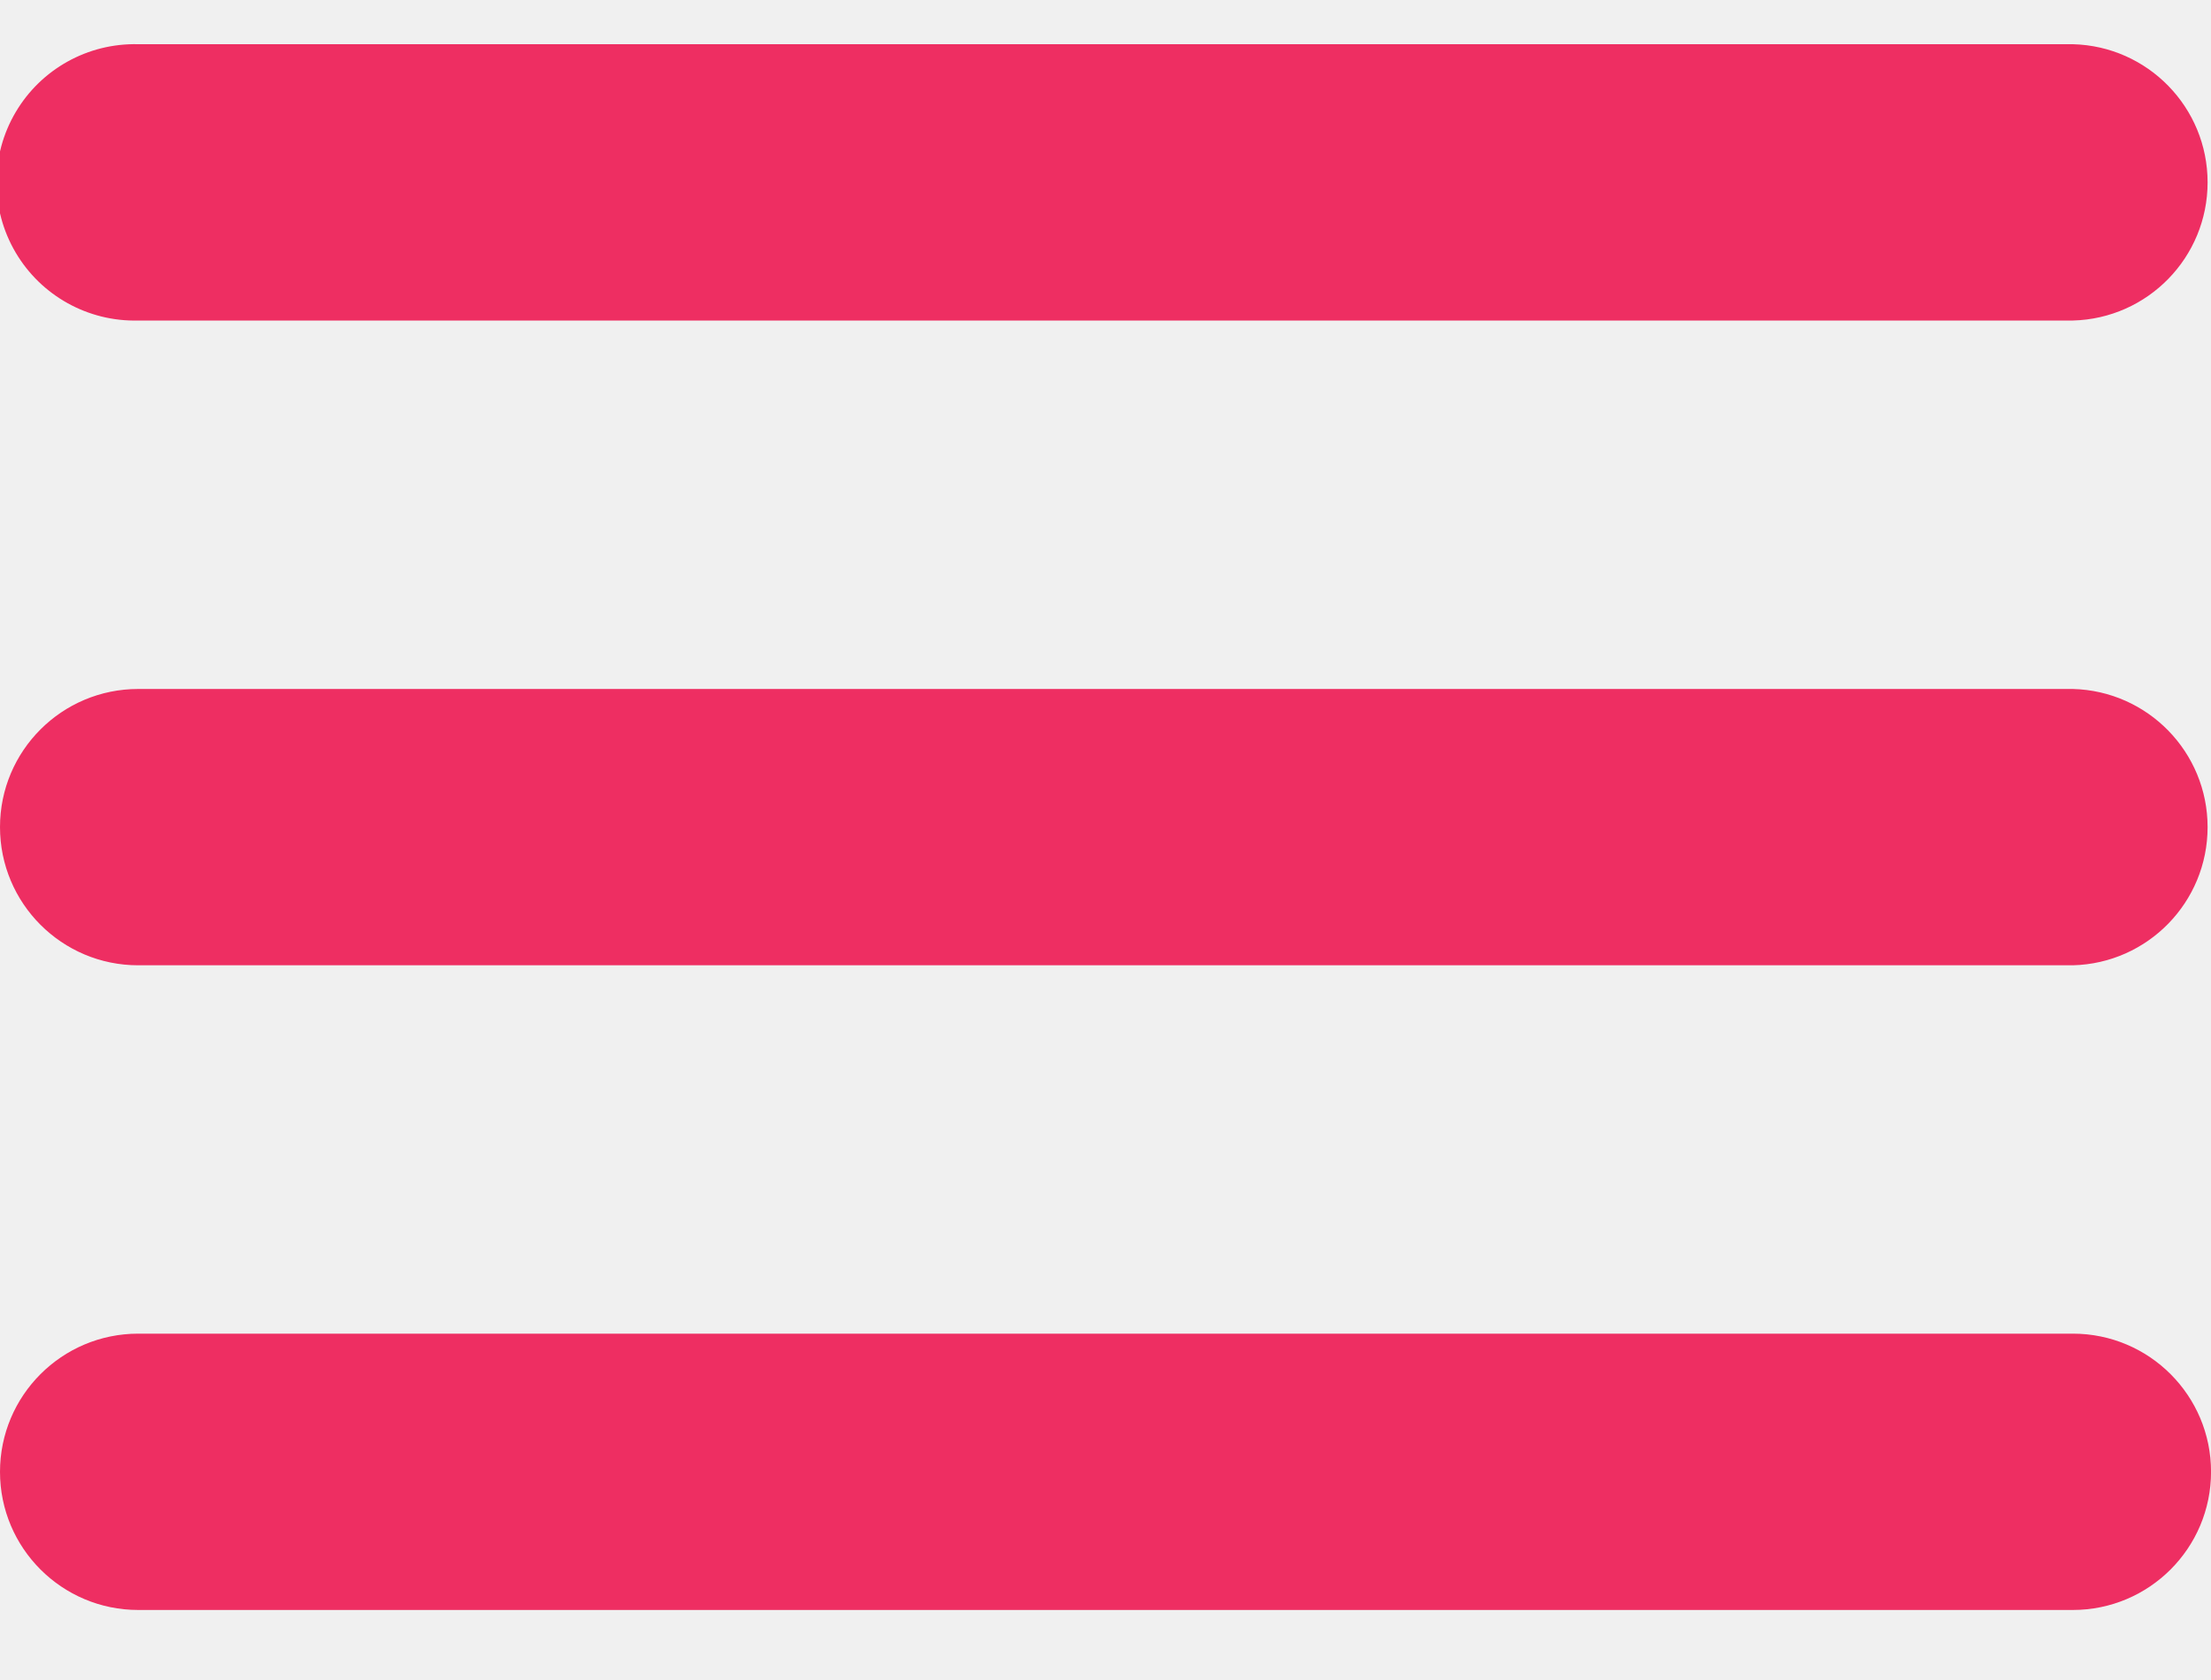
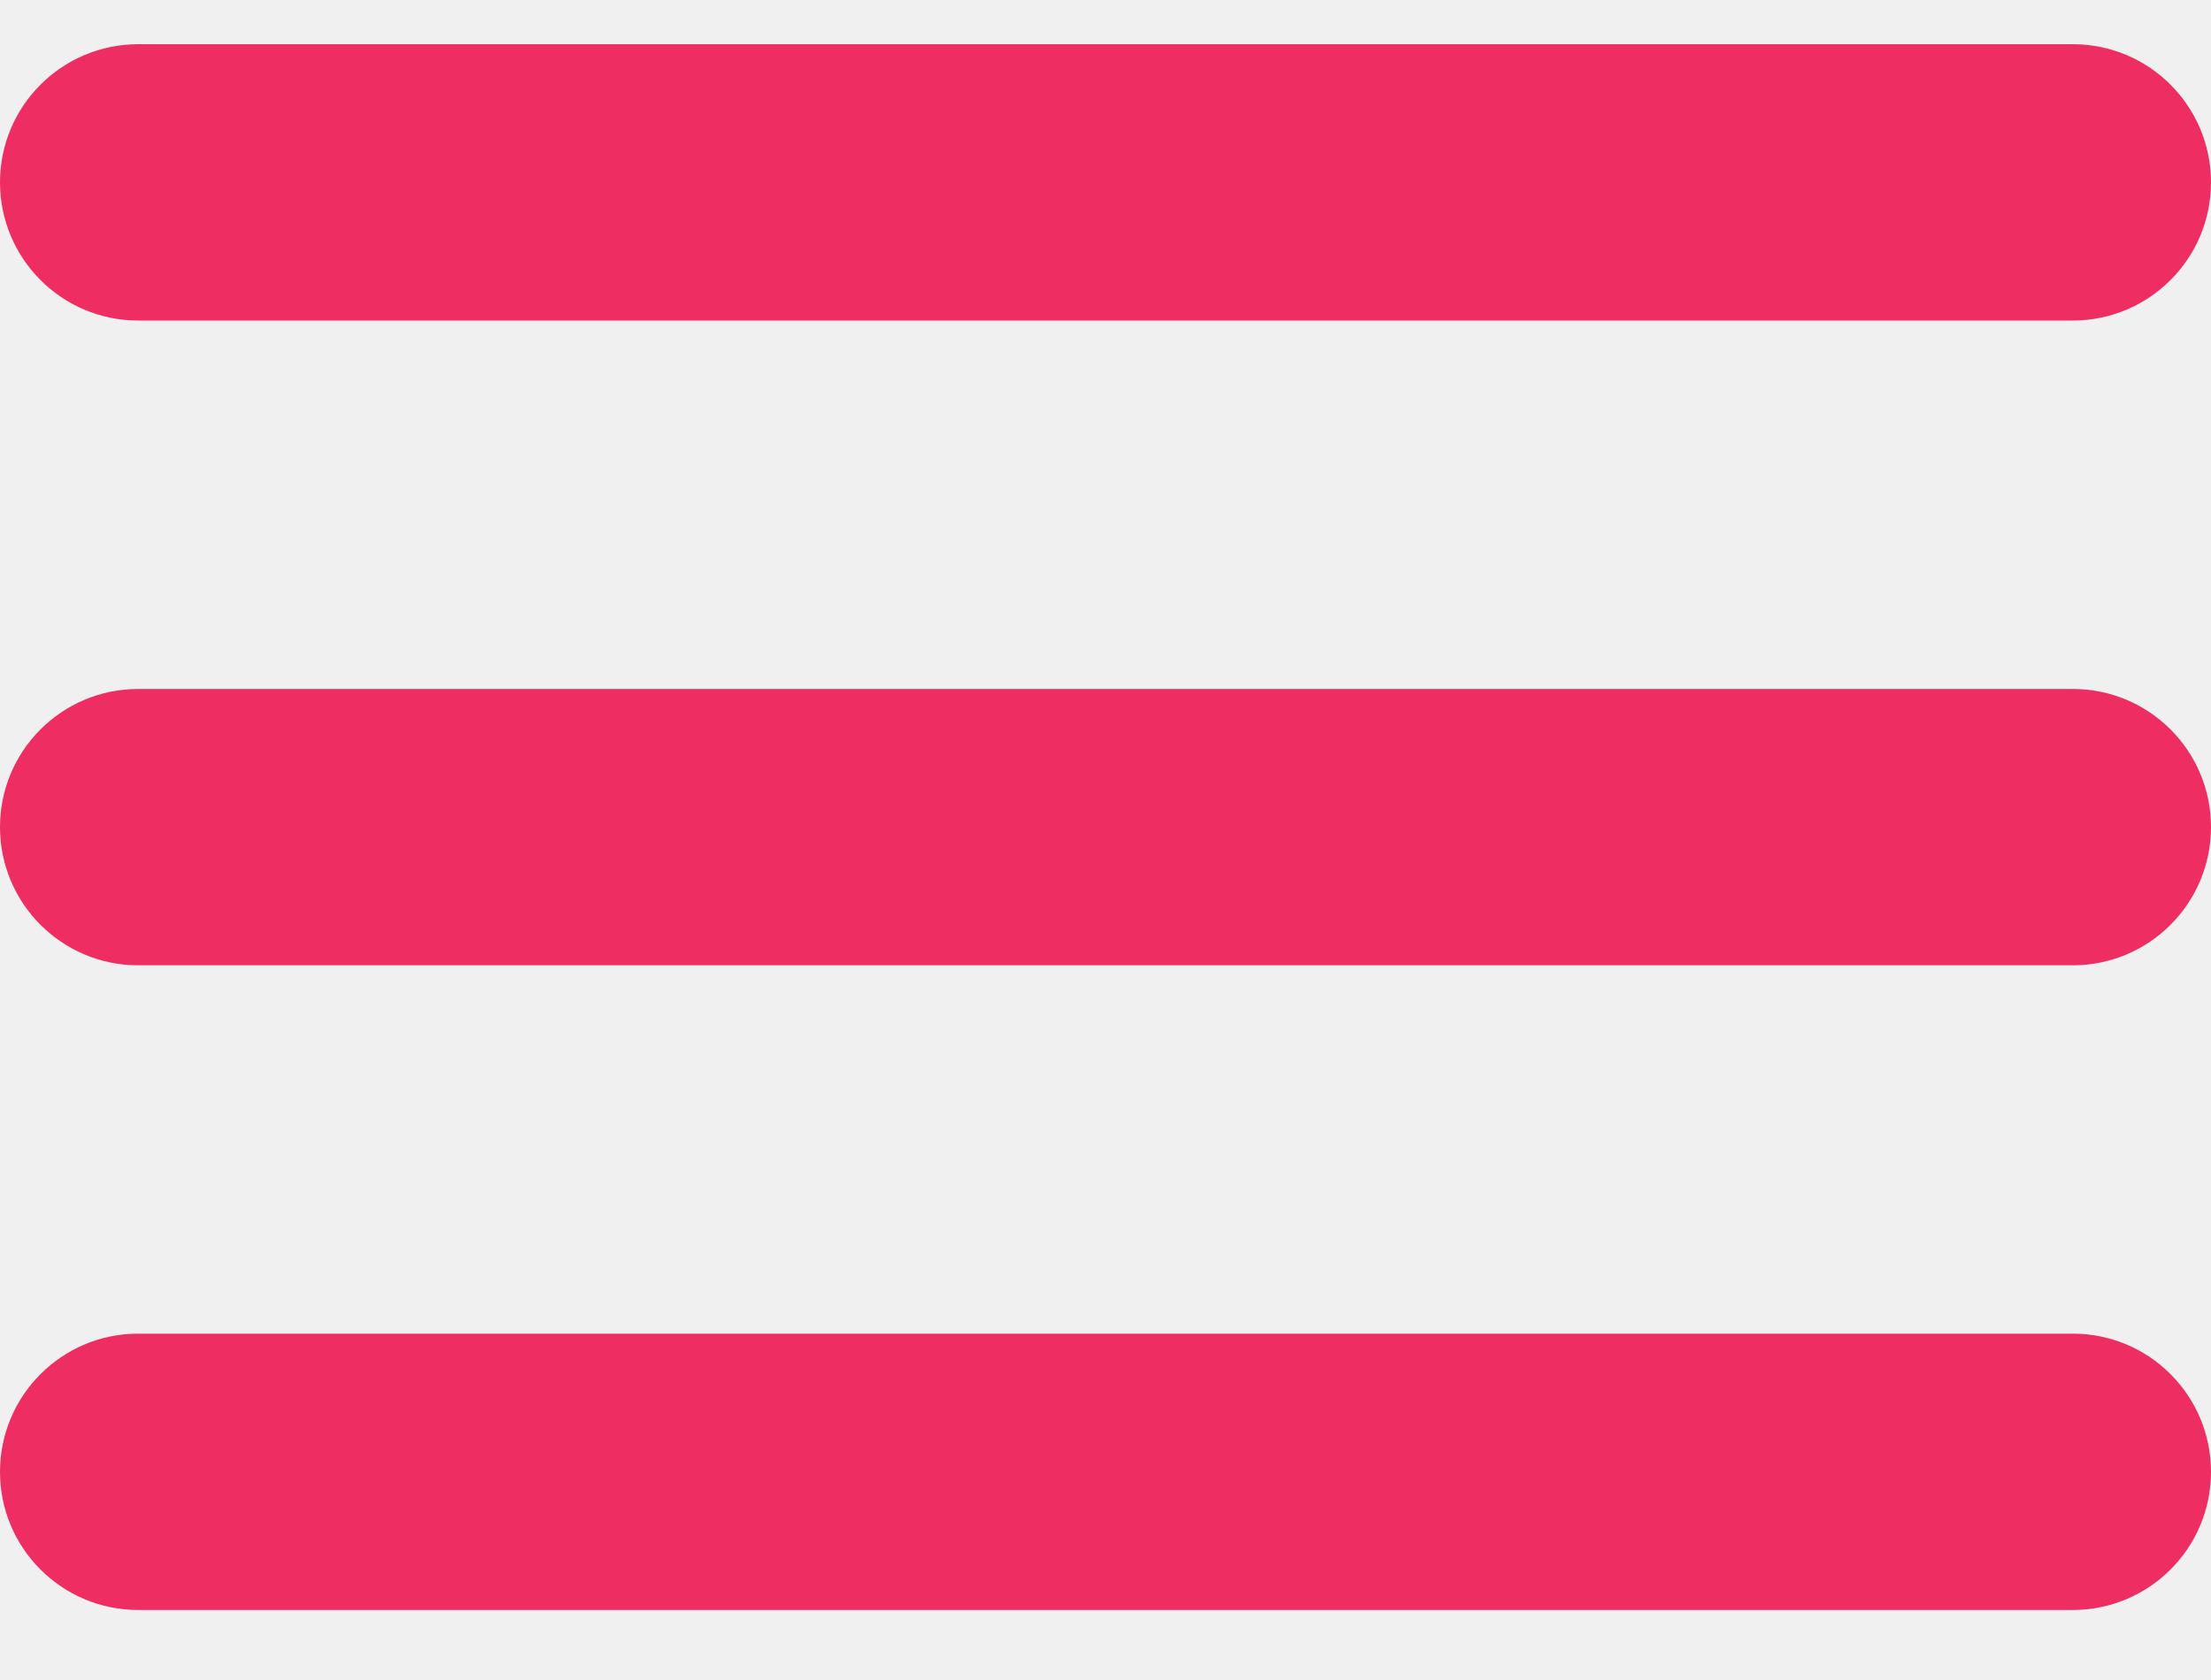
- <svg xmlns="http://www.w3.org/2000/svg" xmlns:xlink="http://www.w3.org/1999/xlink" width="25" height="19">
+ <svg xmlns="http://www.w3.org/2000/svg" xmlns:xlink="http://www.w3.org/1999/xlink" width="25px" height="19px" viewBox="0 0 25 19" version="1.1">
  <defs>
-     <path d="M1.563 3.5h21.875a1.563 1.563 0 010 3.125H1.563a1.563 1.563 0 110-3.125zM0 12.354c0-.863.7-1.562 1.563-1.562h21.875a1.563 1.563 0 010 3.125H1.563C.7 13.917 0 13.217 0 12.354zm0 7.292c0-.863.7-1.563 1.563-1.563h21.875a1.562 1.562 0 010 3.125H1.563C.7 21.208 0 20.508 0 19.646z" id="a" />
+     <path d="M1.562,3.5 L23.438,3.5 L23.438,3.5 C24.3,3.5 25,4.2 25,5.062 L25,5.062 L25,5.062 C25,5.925 24.3,6.625 23.438,6.625 L1.562,6.625 L1.562,6.625 C0.7,6.625 1.05680274e-16,5.925 0,5.062 L0,5.062 L0,5.062 C-1.05680274e-16,4.2 0.7,3.5 1.562,3.5 Z M0,12.354 L0,12.354 L0,12.354 C-1.05680274e-16,11.491 0.7,10.792 1.562,10.792 L23.438,10.792 L23.438,10.792 C24.3,10.792 25,11.491 25,12.354 L25,12.354 L25,12.354 C25,13.217 24.3,13.917 23.438,13.917 L1.562,13.917 L1.562,13.917 C0.7,13.917 1.05680274e-16,13.217 0,12.354 Z M0,19.646 L0,19.646 L0,19.646 C-1.05680274e-16,18.783 0.7,18.083 1.562,18.083 L23.438,18.083 L23.438,18.083 C24.3,18.083 25,18.783 25,19.646 L25,19.646 L25,19.646 C25,20.509 24.3,21.208 23.438,21.208 L1.562,21.208 L1.562,21.208 C0.7,21.208 1.05680274e-16,20.509 0,19.646 Z" id="path-1" />
  </defs>
-   <use fill="#EE2E62" xlink:href="#a" transform="translate(0 -3)" fill-rule="evenodd" />
+   <g id="Symbols" stroke="none" stroke-width="1" fill="none" fill-rule="evenodd">
+     <g id="_Settings/Elements/Icon/Map/Menu" transform="translate(0, -3)">
+       <mask id="mask-2" fill="white">
+         <use xlink:href="#path-1" />
+       </mask>
+       <use id="icon-menu" fill="#EE2E62" xlink:href="#path-1" />
+     </g>
+   </g>
</svg>
